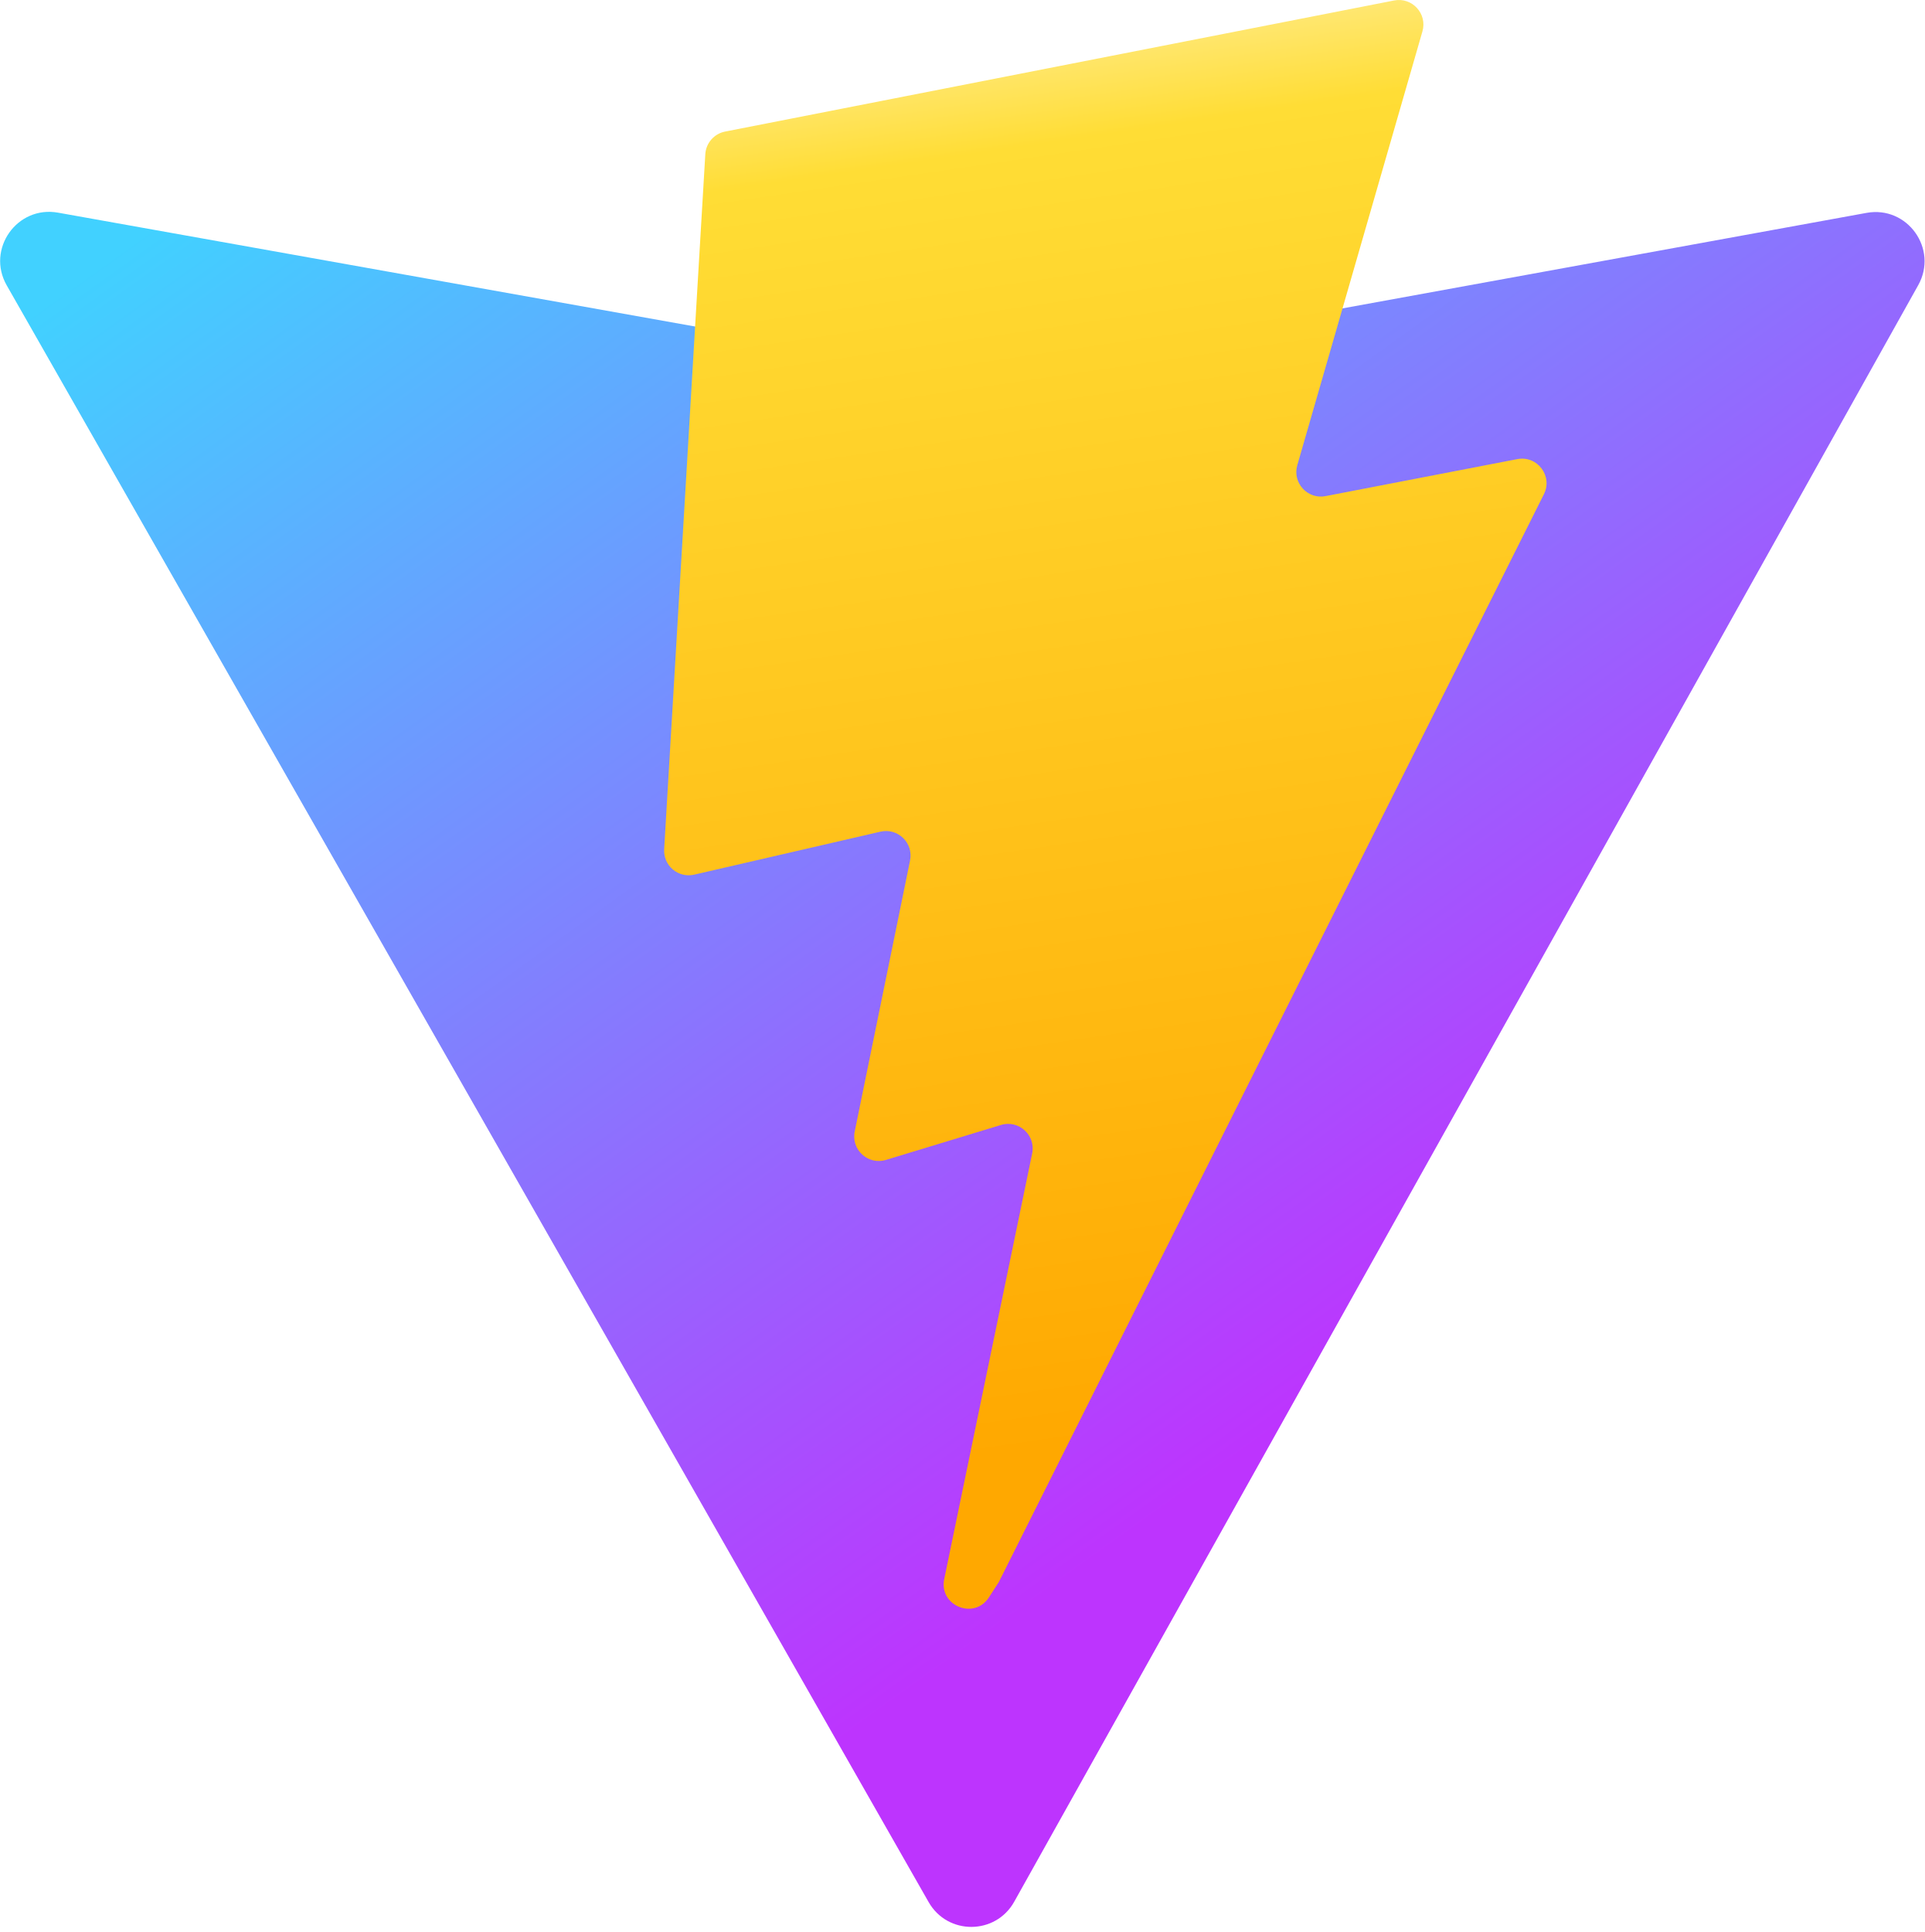
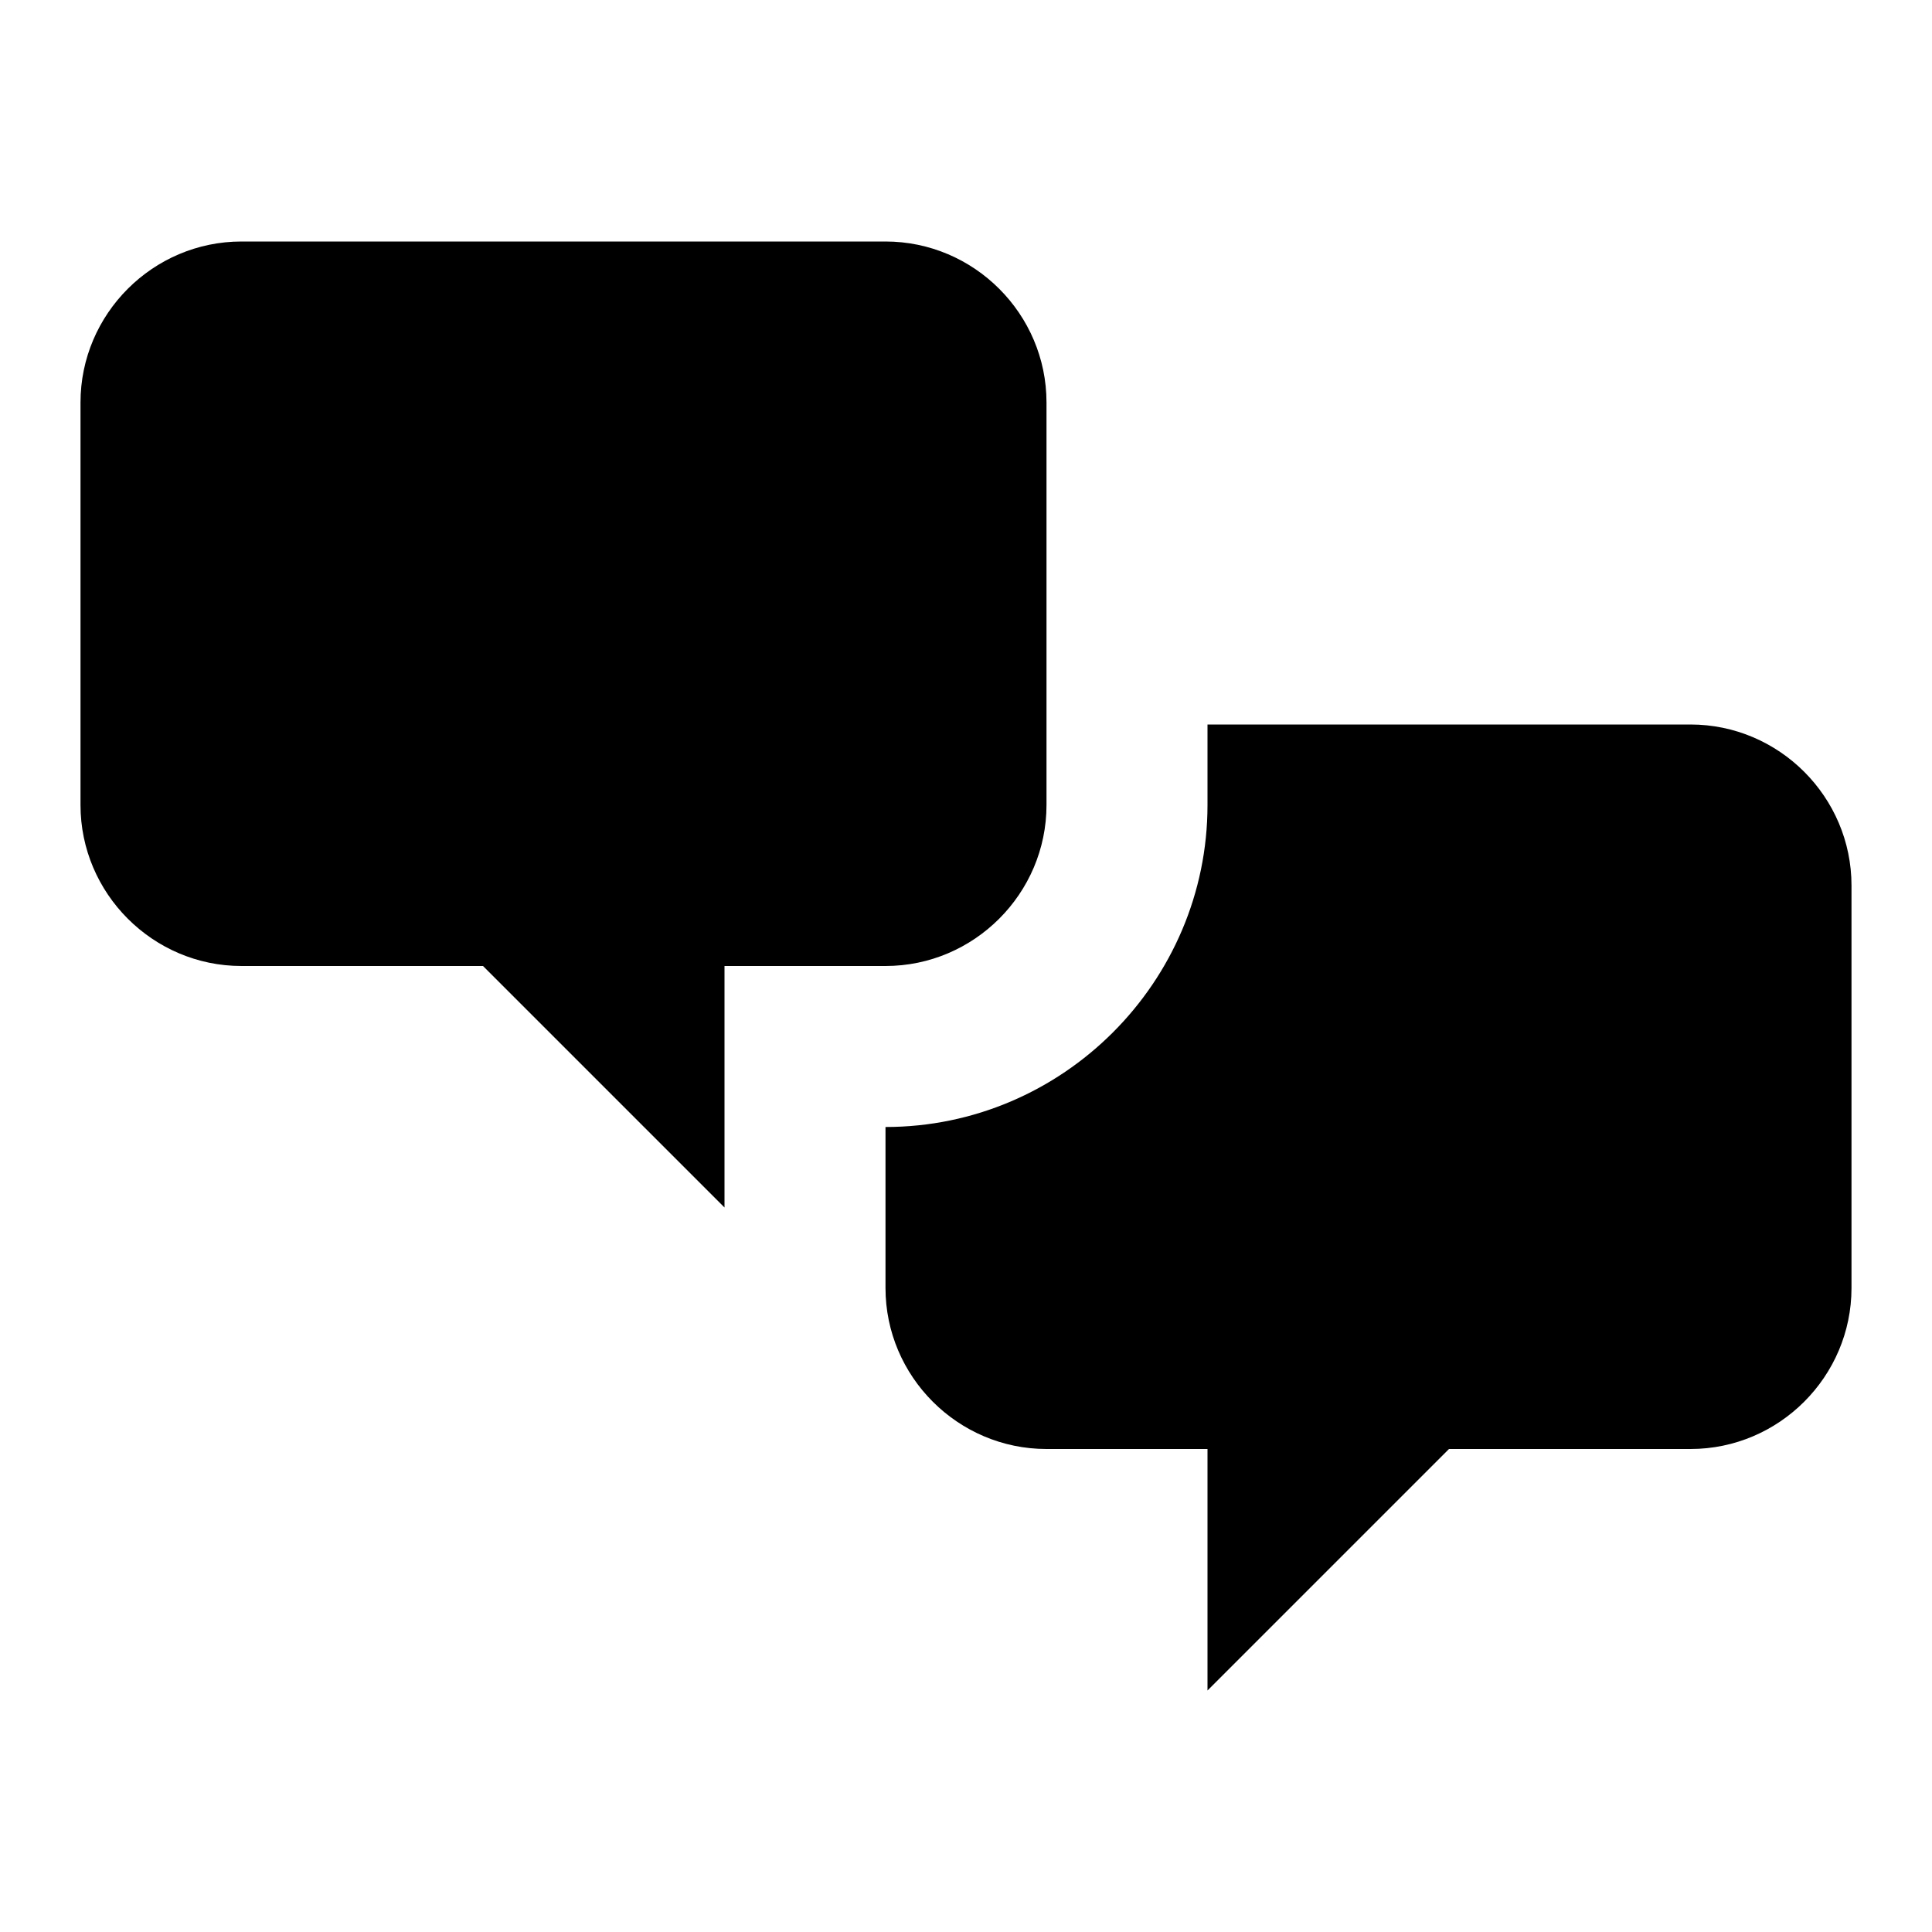
- <svg xmlns="http://www.w3.org/2000/svg" aria-hidden="true" role="img" class="iconify iconify--logos" width="31.88" height="32" preserveAspectRatio="xMidYMid meet" viewBox="0 0 256 257">
-   <defs>
-     <linearGradient id="IconifyId1813088fe1fbc01fb466" x1="-.828%" x2="57.636%" y1="7.652%" y2="78.411%">
-       <stop offset="0%" stop-color="#41D1FF" />
-       <stop offset="100%" stop-color="#BD34FE" />
-     </linearGradient>
-     <linearGradient id="IconifyId1813088fe1fbc01fb467" x1="43.376%" x2="50.316%" y1="2.242%" y2="89.03%">
-       <stop offset="0%" stop-color="#FFEA83" />
-       <stop offset="8.333%" stop-color="#FFDD35" />
-       <stop offset="100%" stop-color="#FFA800" />
-     </linearGradient>
-   </defs>
-   <path fill="url(#IconifyId1813088fe1fbc01fb466)" d="M255.153 37.938L134.897 252.976c-2.483 4.44-8.862 4.466-11.382.048L.875 37.958c-2.746-4.814 1.371-10.646 6.827-9.67l120.385 21.517a6.537 6.537 0 0 0 2.322-.004l117.867-21.483c5.438-.991 9.574 4.796 6.877 9.62Z" />
-   <path fill="url(#IconifyId1813088fe1fbc01fb467)" d="M185.432.063L96.44 17.501a3.268 3.268 0 0 0-2.634 3.014l-5.474 92.456a3.268 3.268 0 0 0 3.997 3.378l24.777-5.718c2.318-.535 4.413 1.507 3.936 3.838l-7.361 36.047c-.495 2.426 1.782 4.5 4.151 3.78l15.304-4.649c2.372-.72 4.652 1.36 4.15 3.788l-11.698 56.621c-.732 3.542 3.979 5.473 5.943 2.437l1.313-2.028l72.516-144.72c1.215-2.423-.88-5.186-3.54-4.672l-25.505 4.922c-2.396.462-4.435-1.77-3.759-4.114l16.646-57.705c.677-2.35-1.37-4.583-3.769-4.113Z" />
+ <svg xmlns="http://www.w3.org/2000/svg" width="16" height="16" viewBox="0 0 24 24">
+   <path fill="currentColor" d="M3 12c-1.1 0-2-.9-2-2V5c0-1.1.9-2 2-2h8c1.1 0 2 .9 2 2v5c0 1.1-.9 2-2 2H9v3l-3-3zm18 6c1.1 0 2-.9 2-2v-5c0-1.1-.9-2-2-2h-6v1c0 2.2-1.8 4-4 4v2c0 1.1.9 2 2 2h2v3l3-3z" />
</svg>
